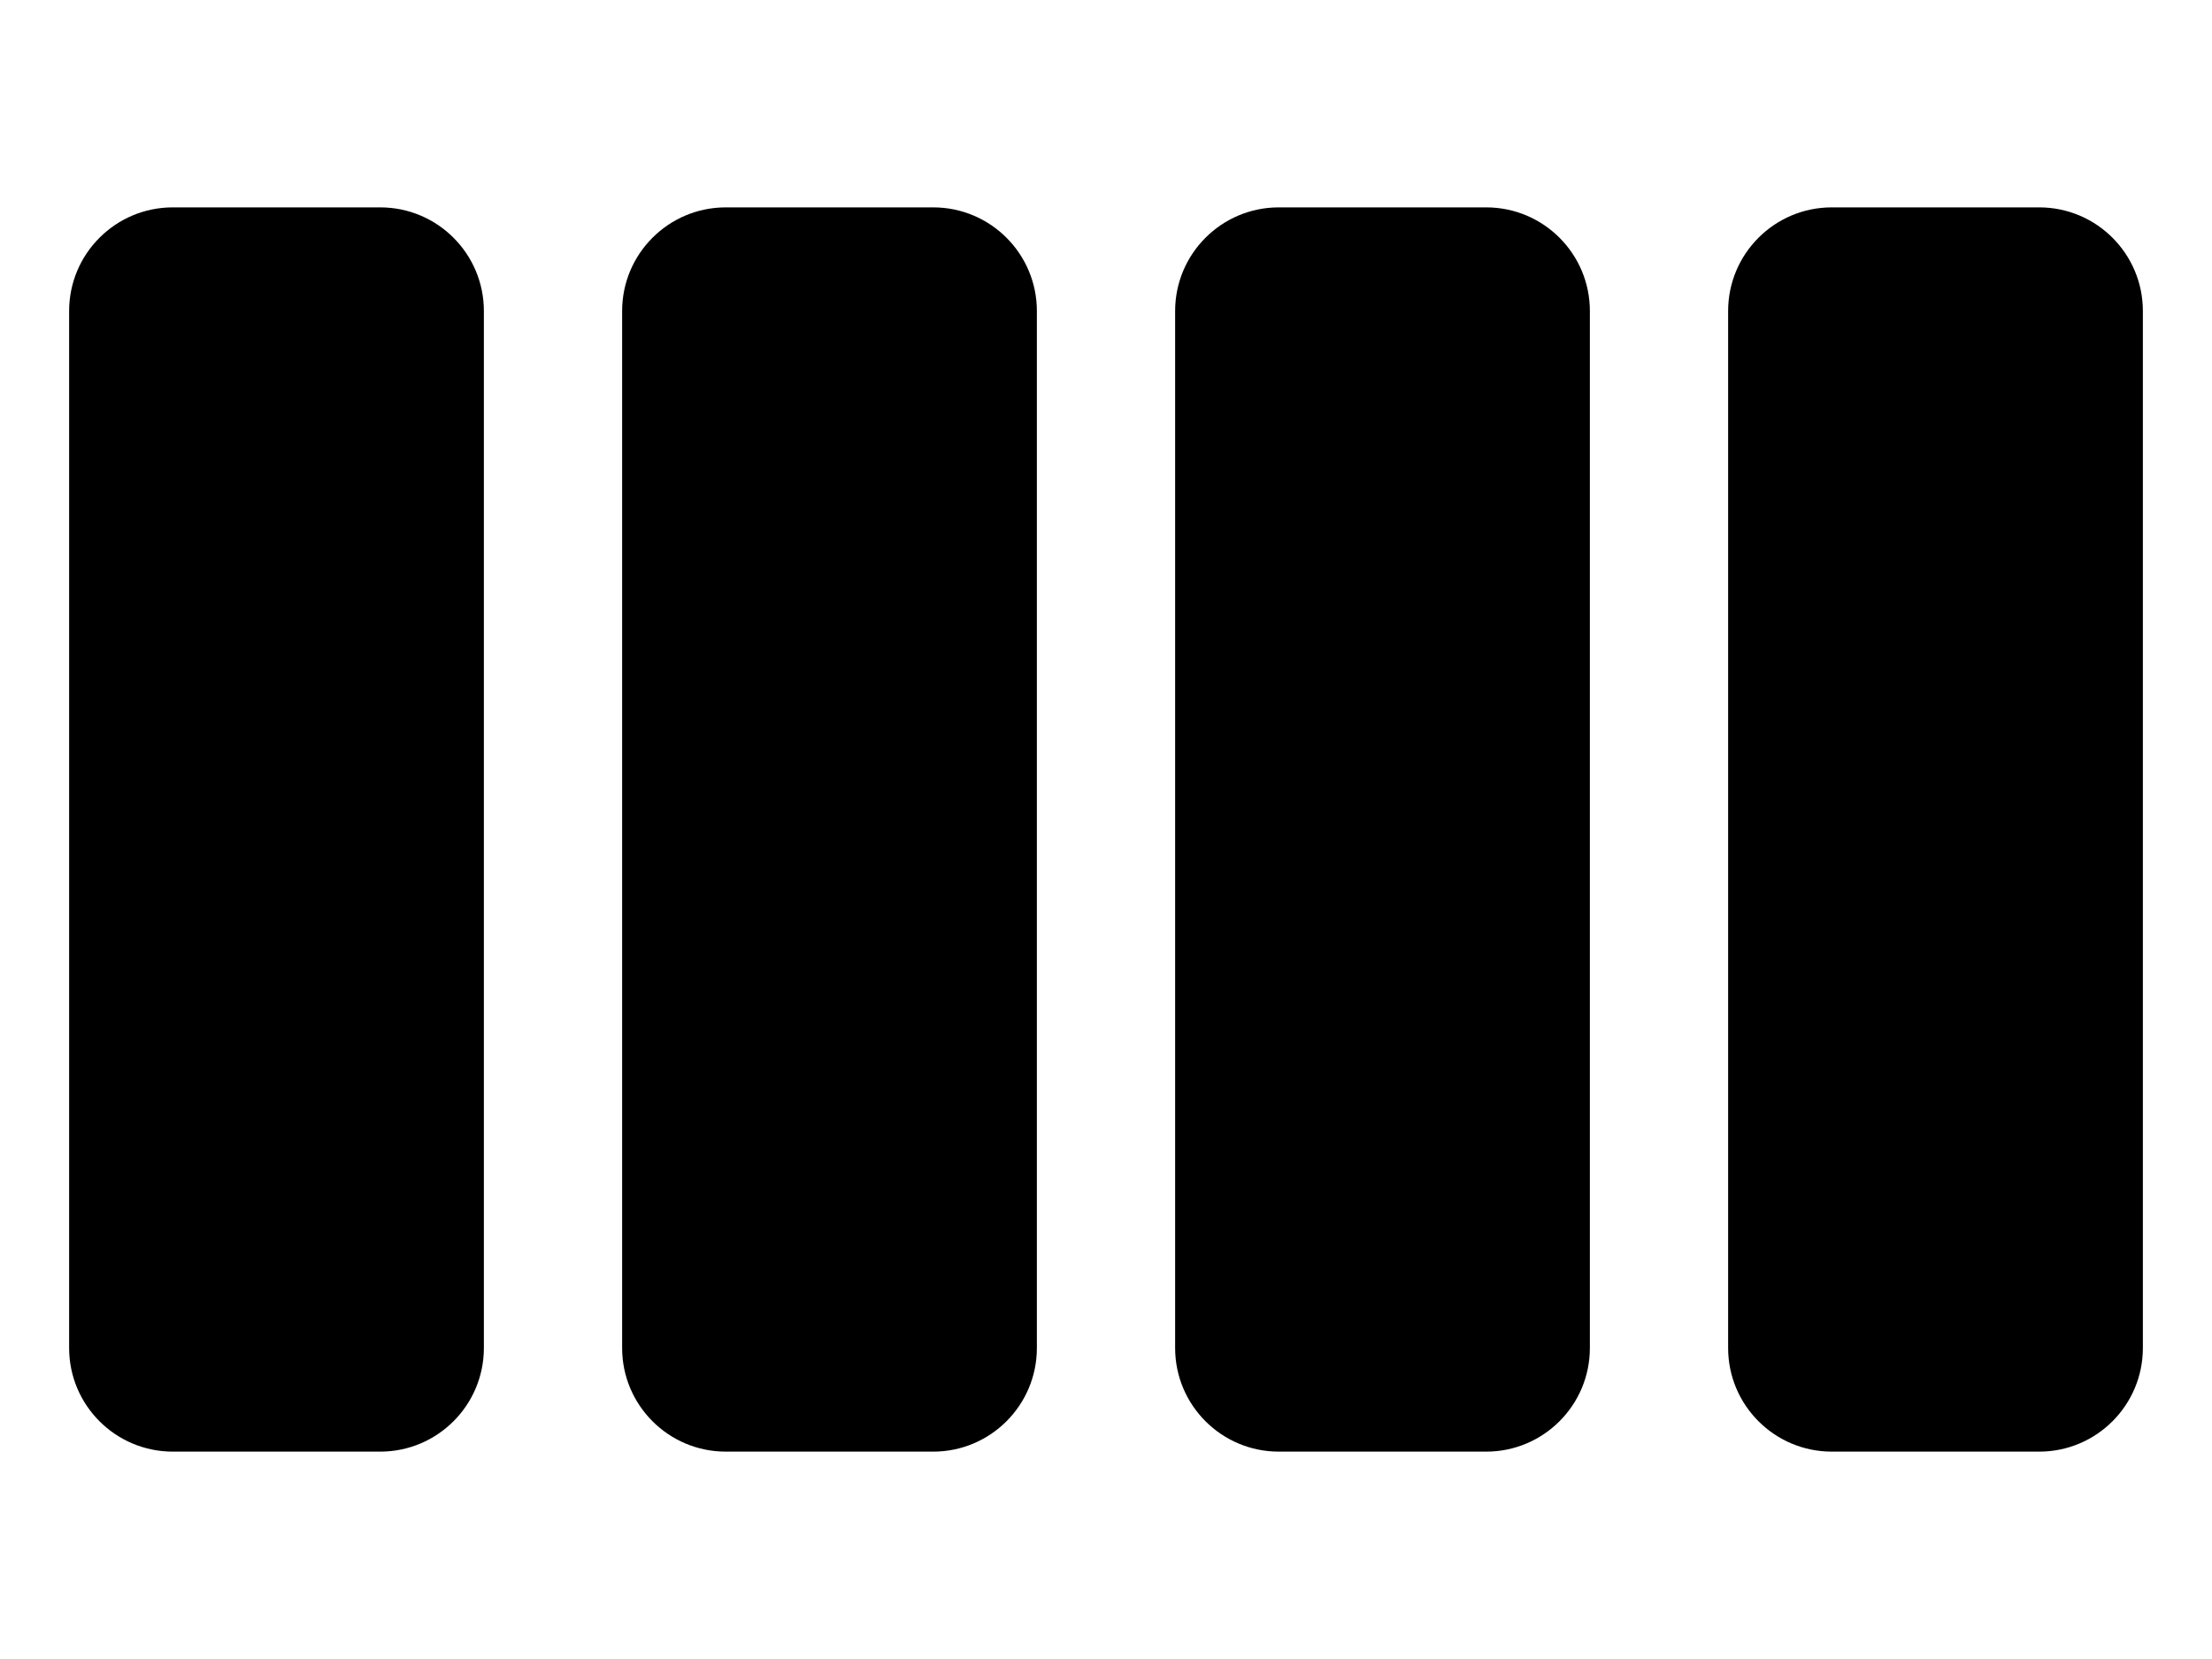
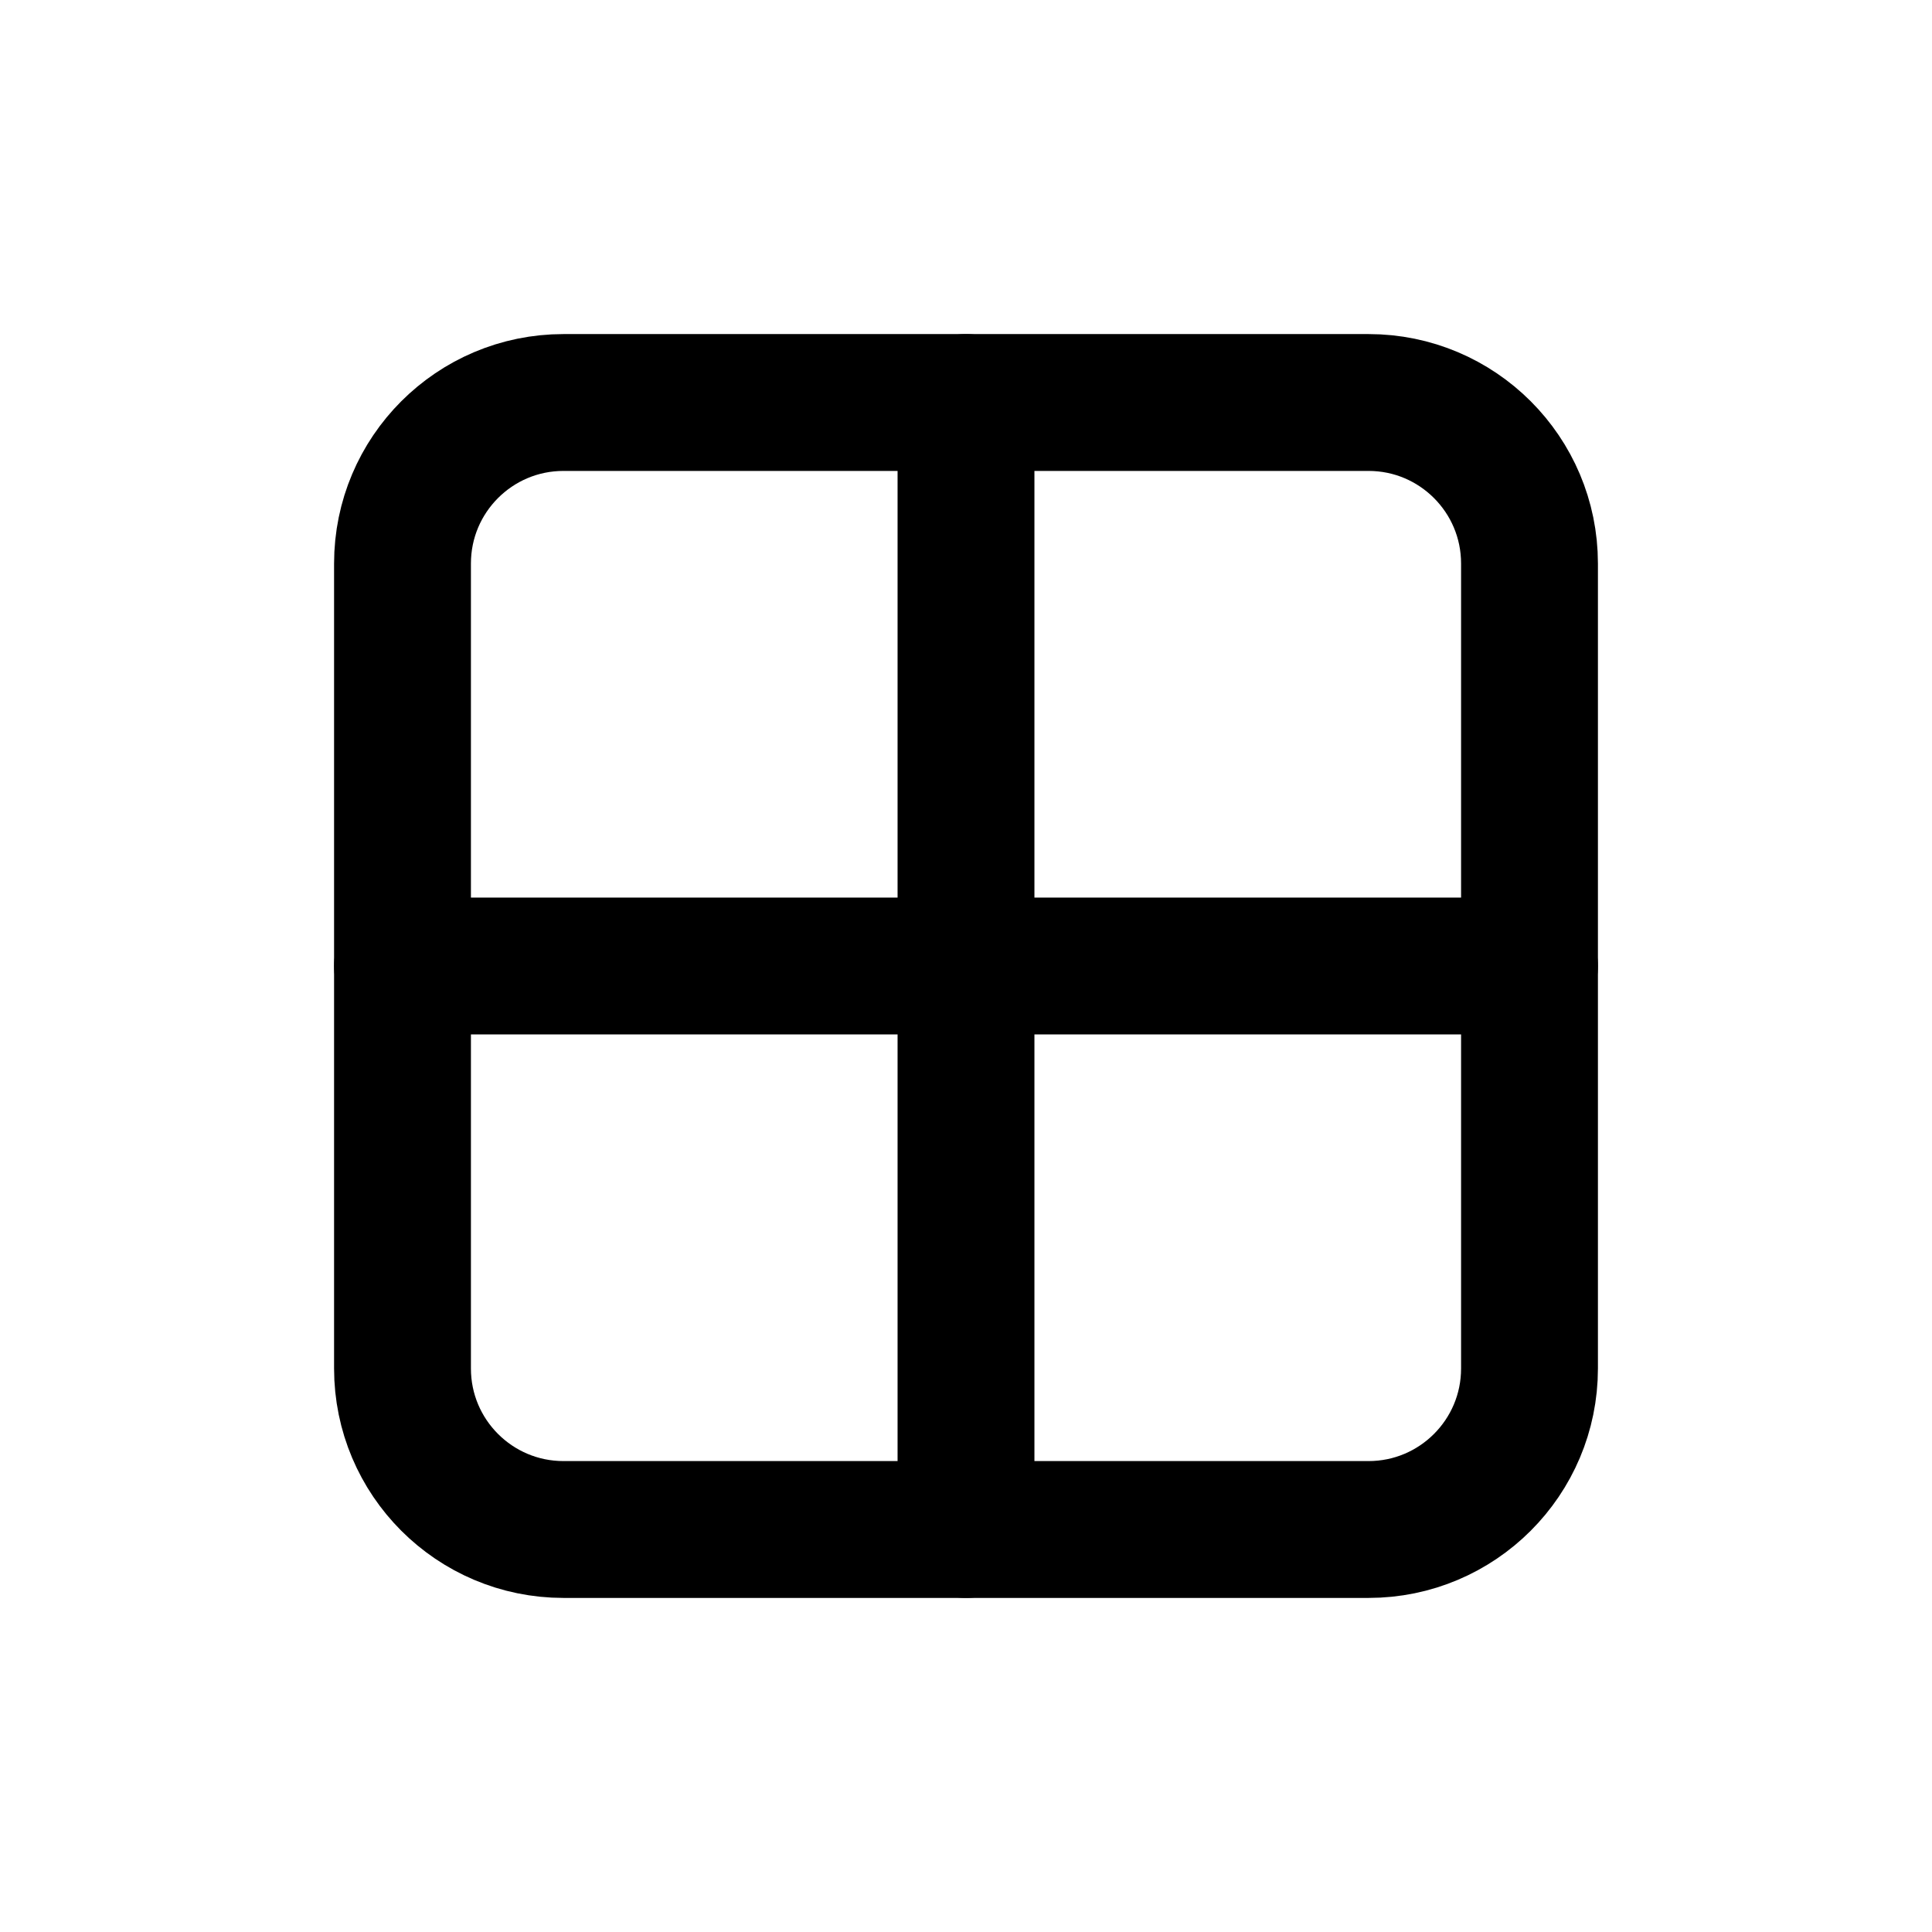
- <svg xmlns="http://www.w3.org/2000/svg" viewBox="0 0 32 24" fill="currentColor">
-   <rect x="1" y="3" width="6" height="18" rx="1.5" />
-   <rect x="9" y="3" width="6" height="18" rx="1.5" />
-   <rect x="17" y="3" width="6" height="18" rx="1.5" />
-   <rect x="25" y="3" width="6" height="18" rx="1.5" />
+ <svg xmlns="http://www.w3.org/2000/svg" viewBox="0 0 24 24" fill="none" stroke="currentColor" stroke-width="1.7" stroke-linecap="round" stroke-linejoin="round">
+   <rect x="5" y="5" width="14" height="14" rx="2" />
+   <path d="M12 5v14M5 12h14" />
</svg>
